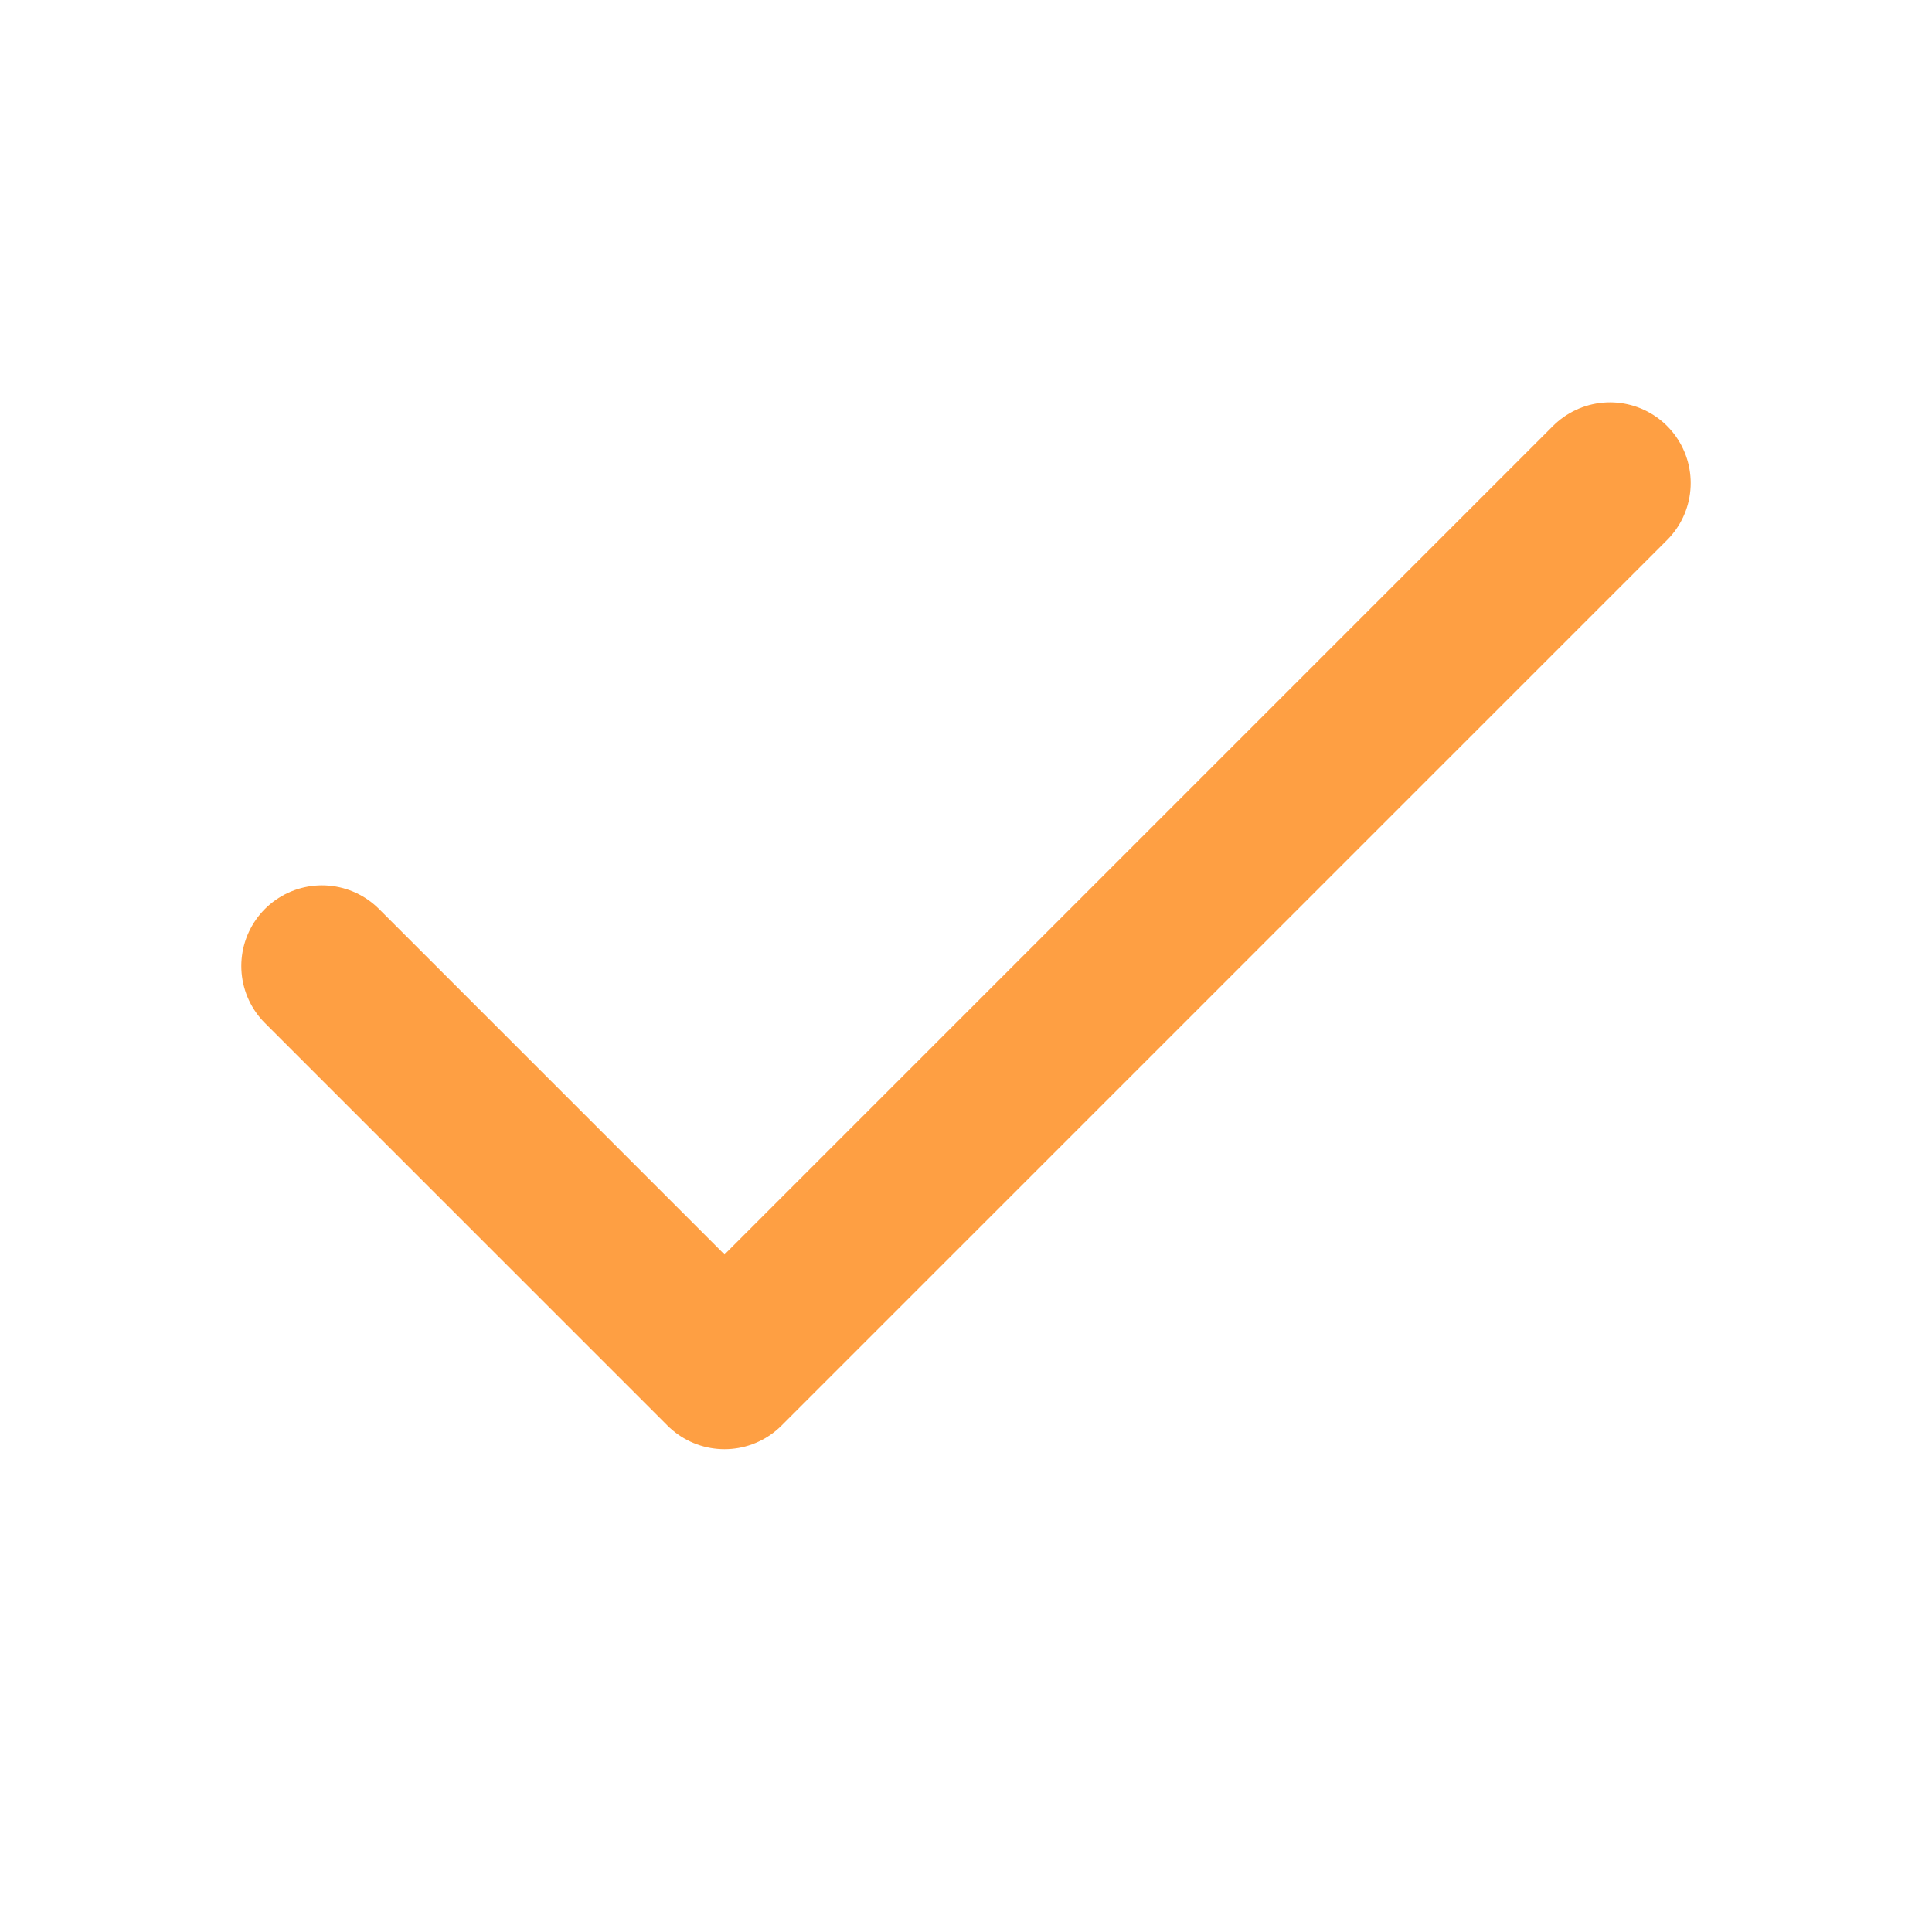
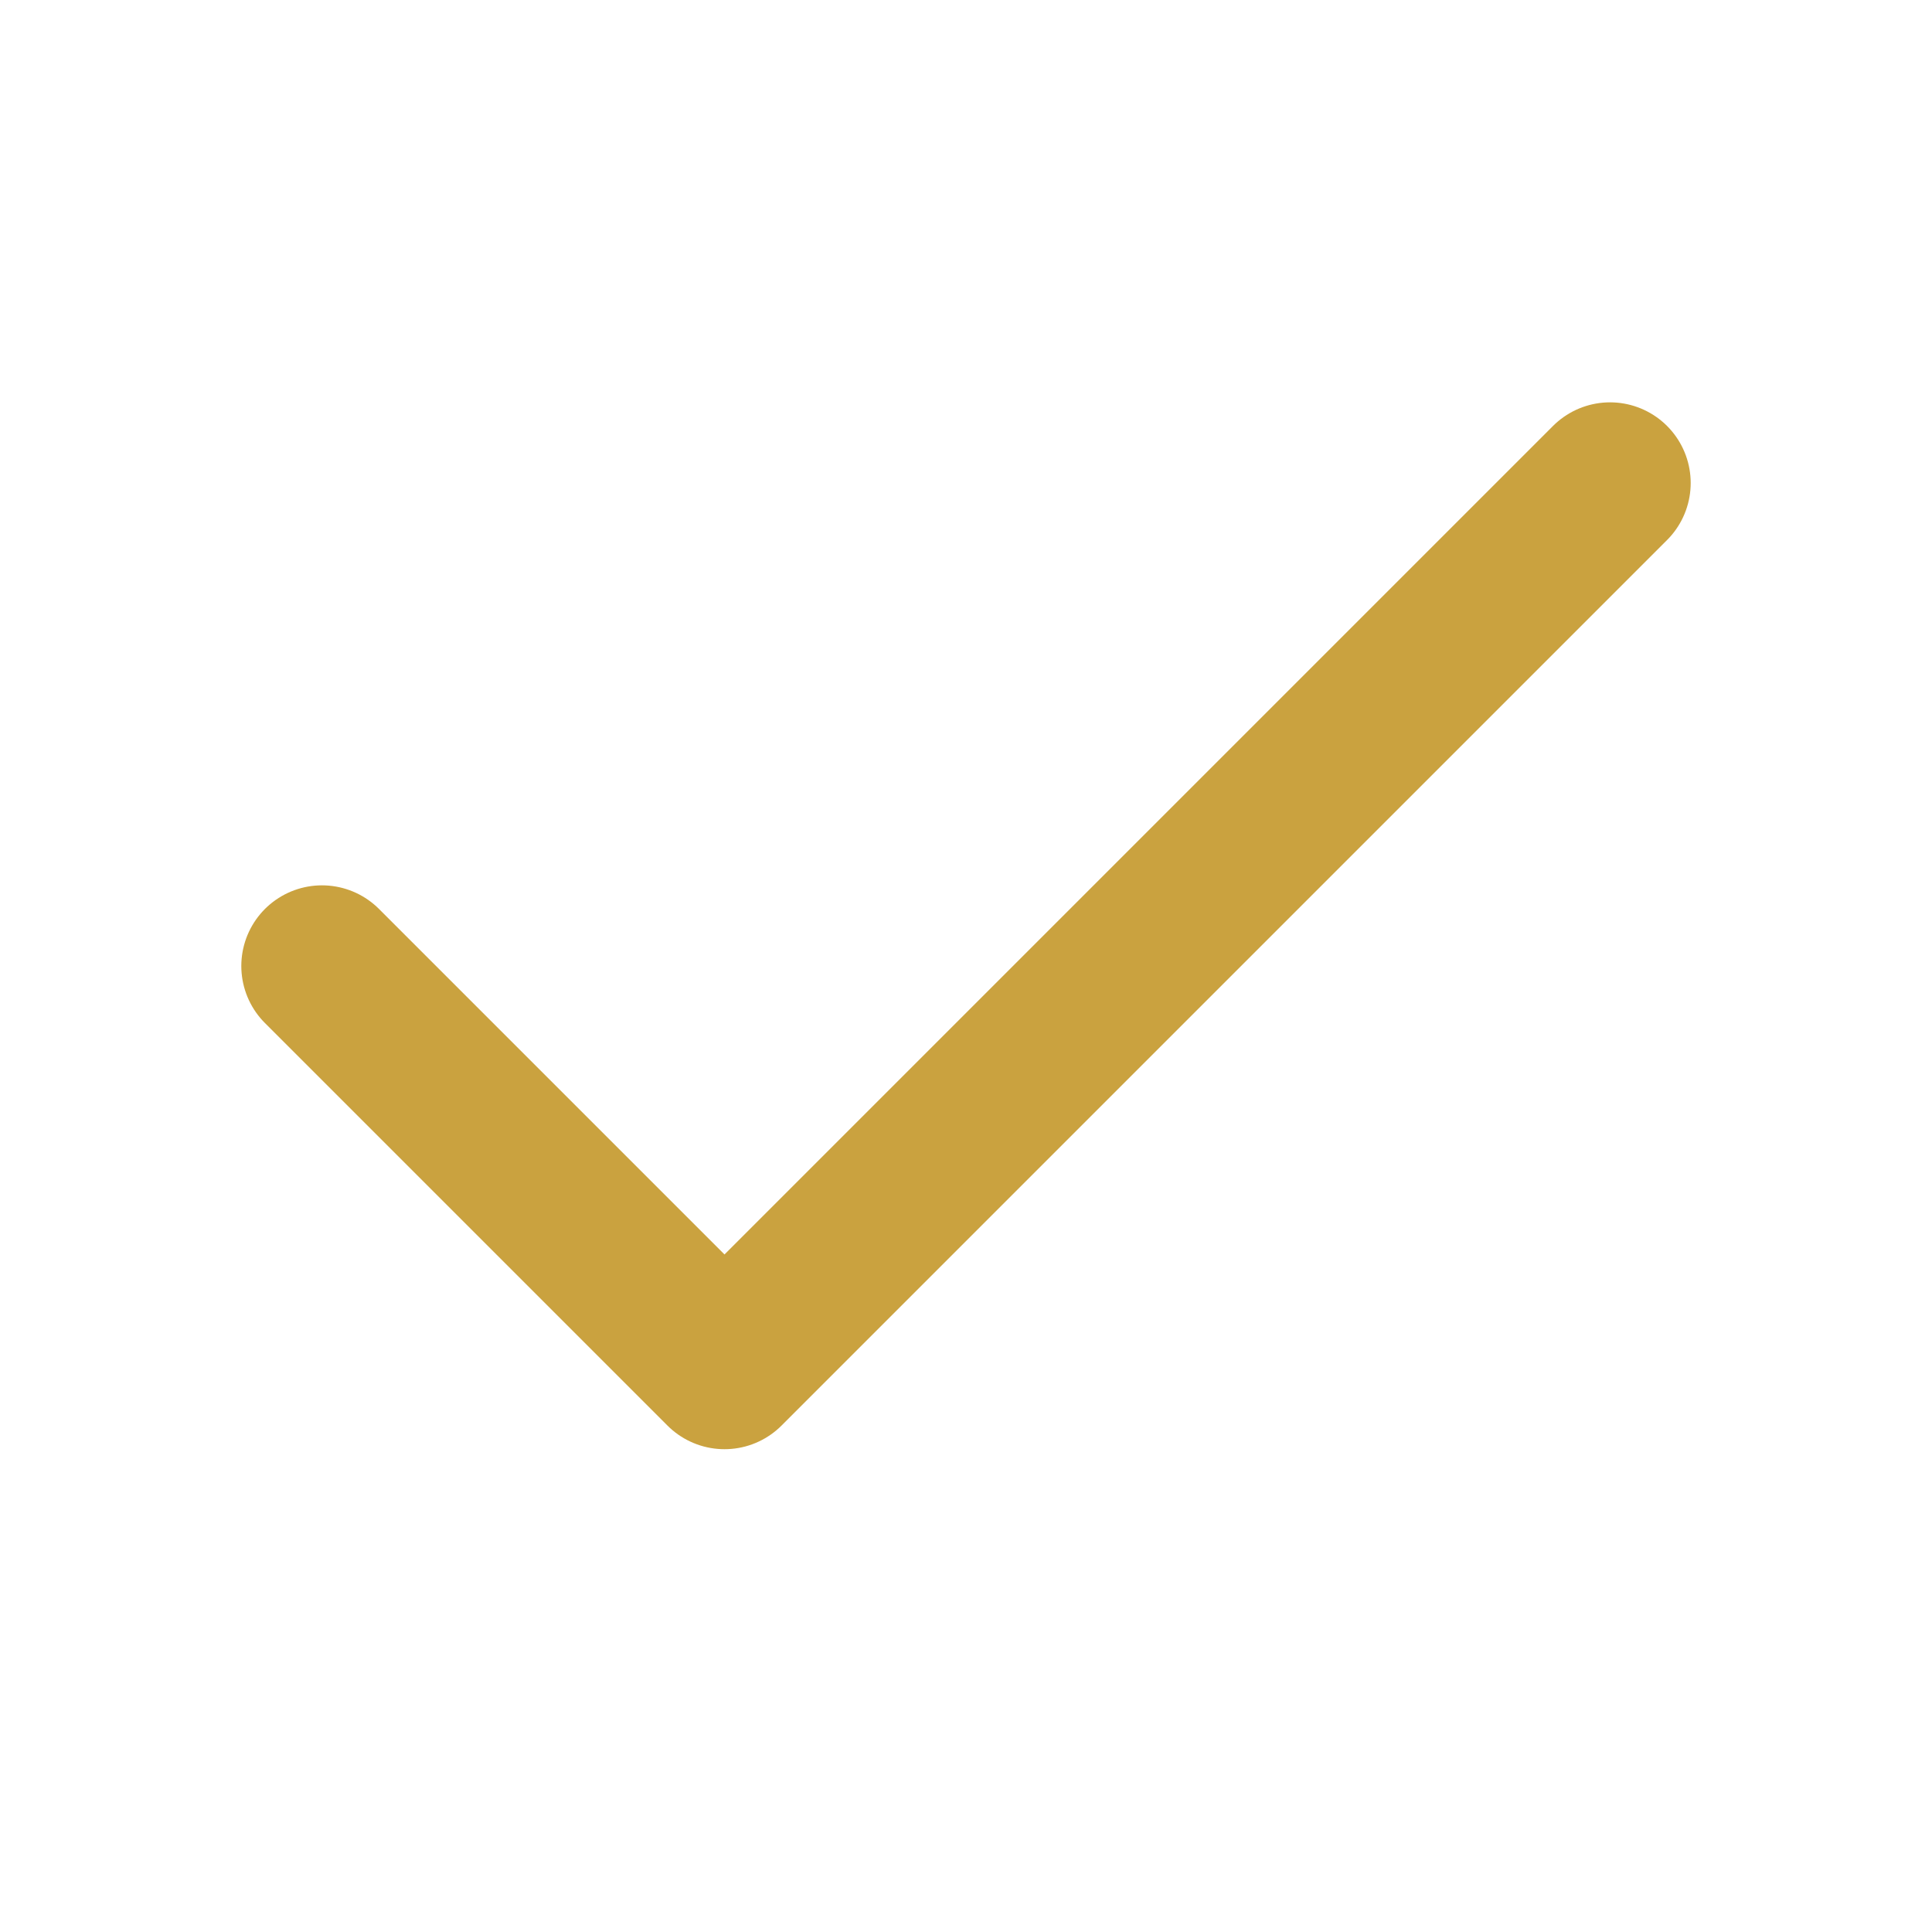
<svg xmlns="http://www.w3.org/2000/svg" width="20" height="20" viewBox="0 0 20 20" fill="none">
-   <path d="M16.667 5L7.5 14.167L3.333 10" stroke="#FE9F43" stroke-width="1.67" stroke-linecap="round" stroke-linejoin="round" />
+   <path d="M16.667 5L7.5 14.167L3.333 10" stroke="#CAA23F" stroke-width="1.67" stroke-linecap="round" stroke-linejoin="round" />
</svg>
